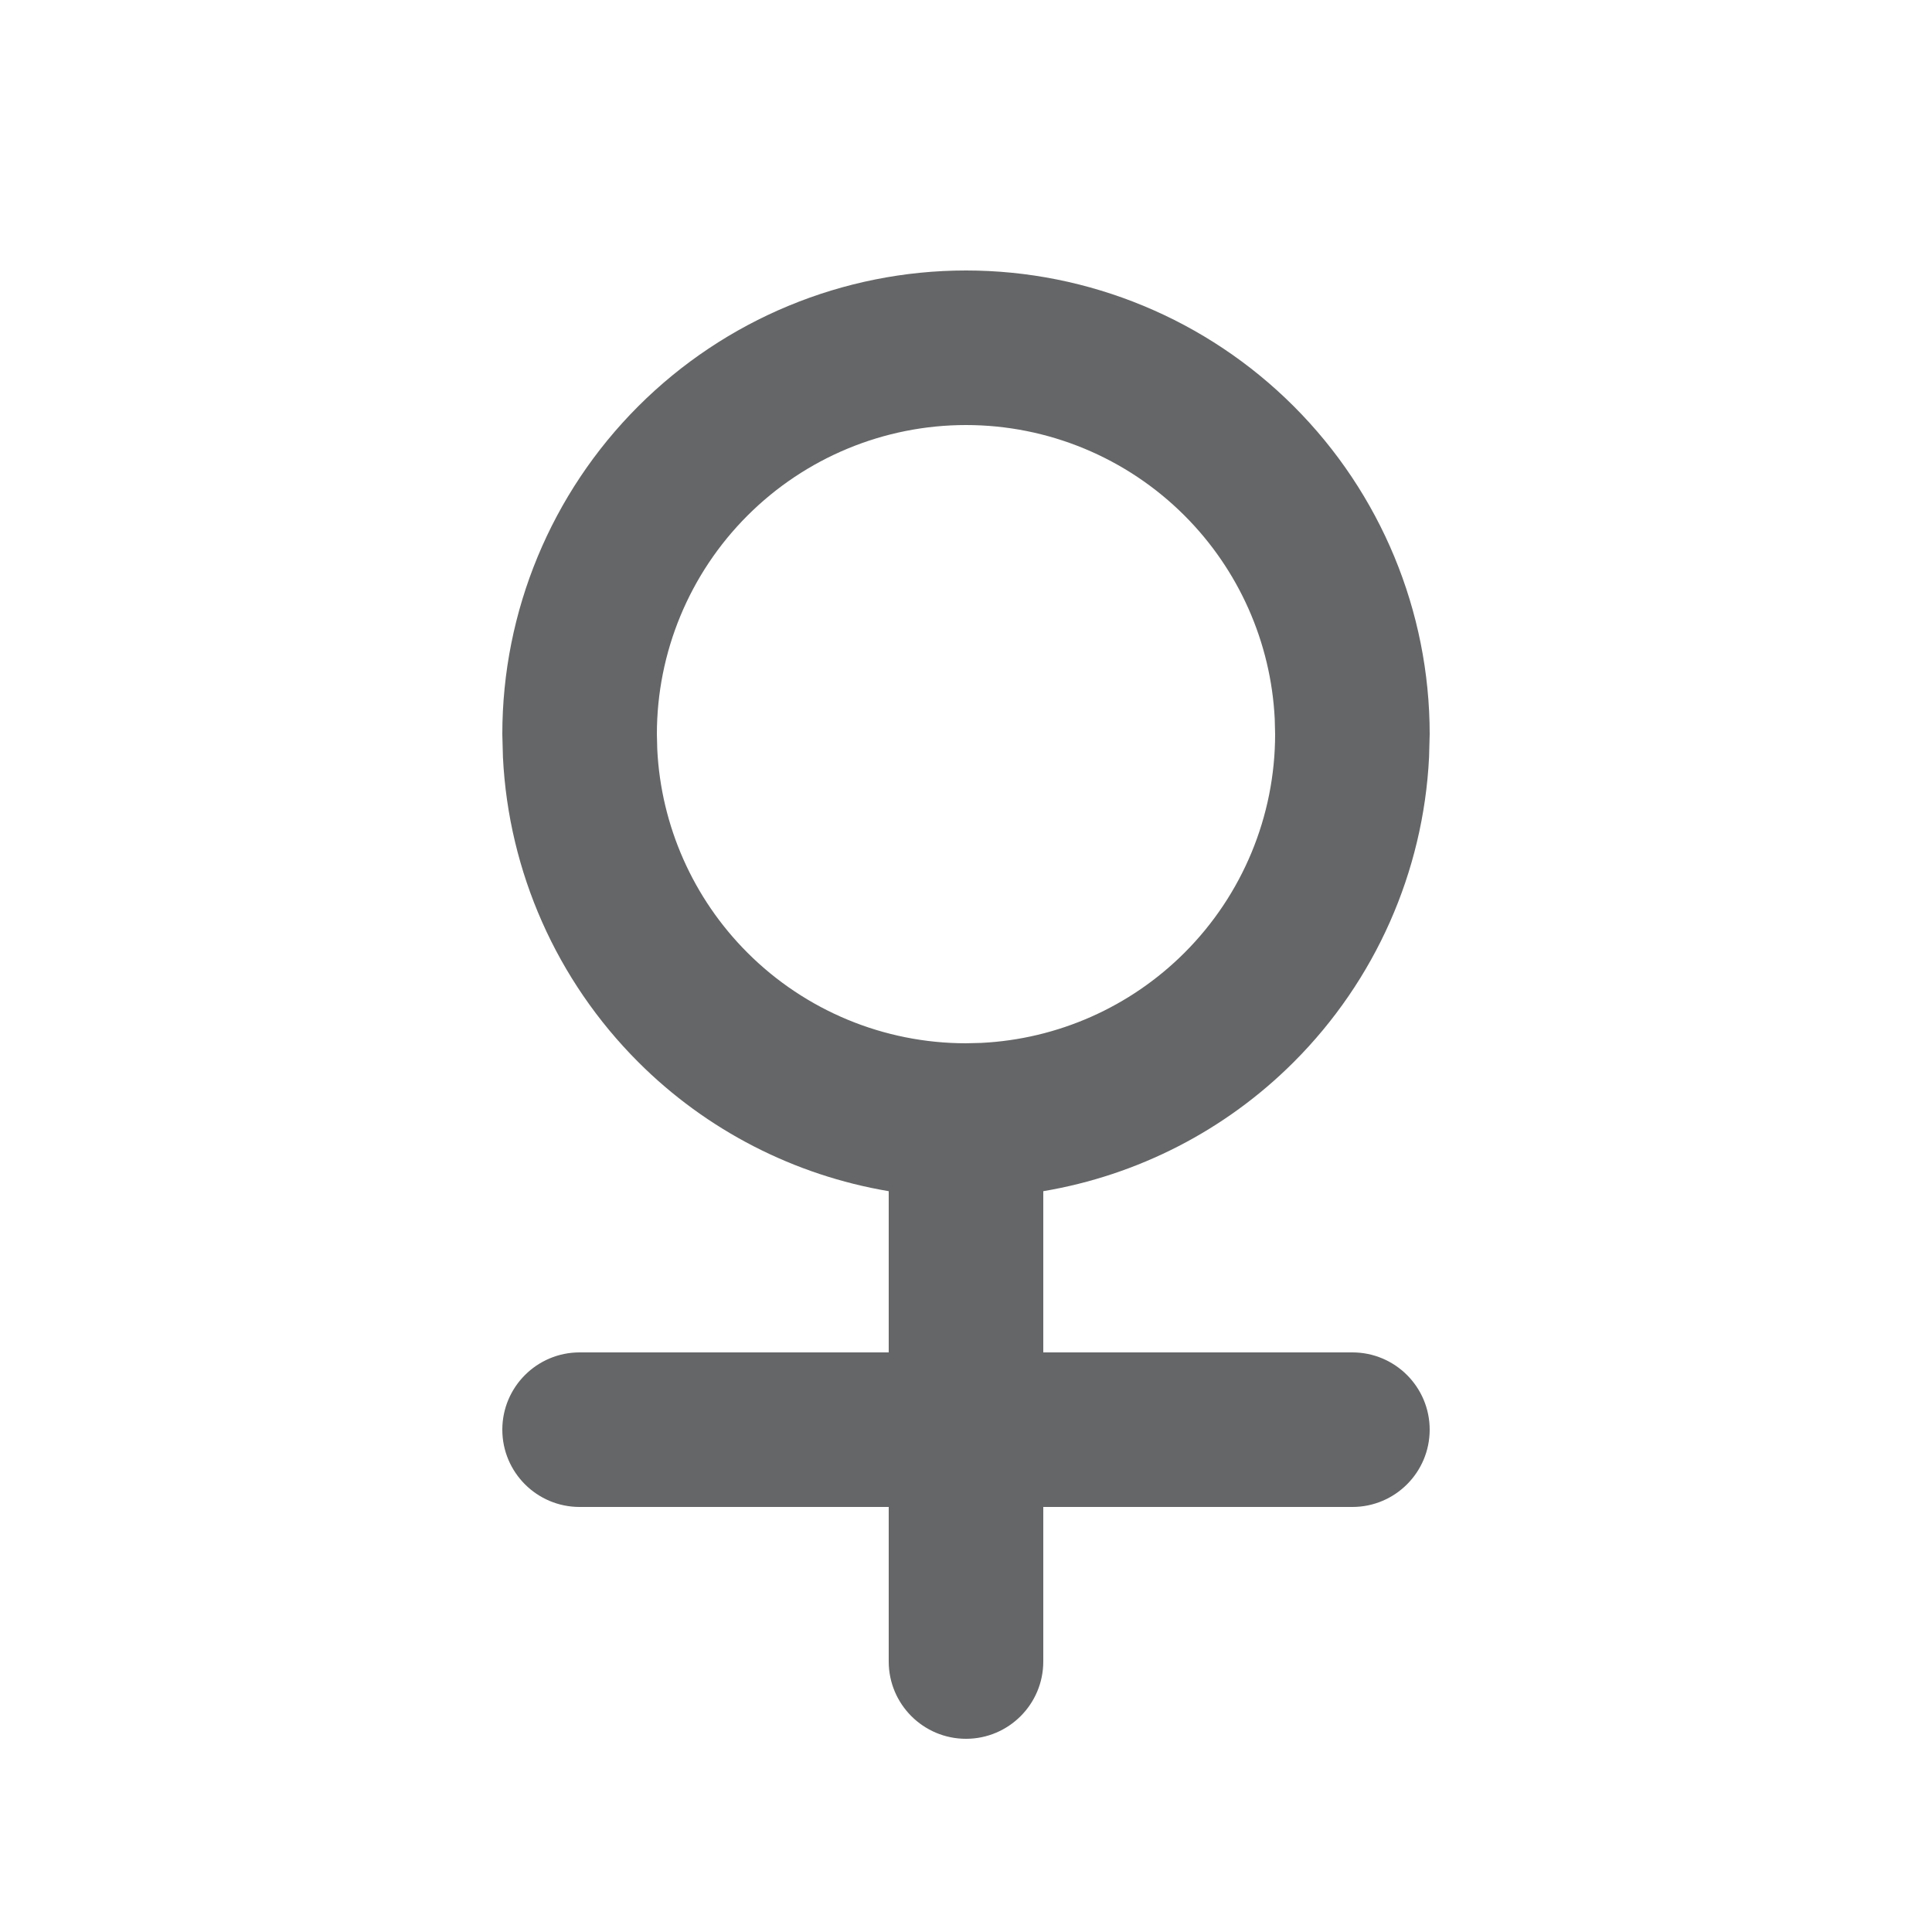
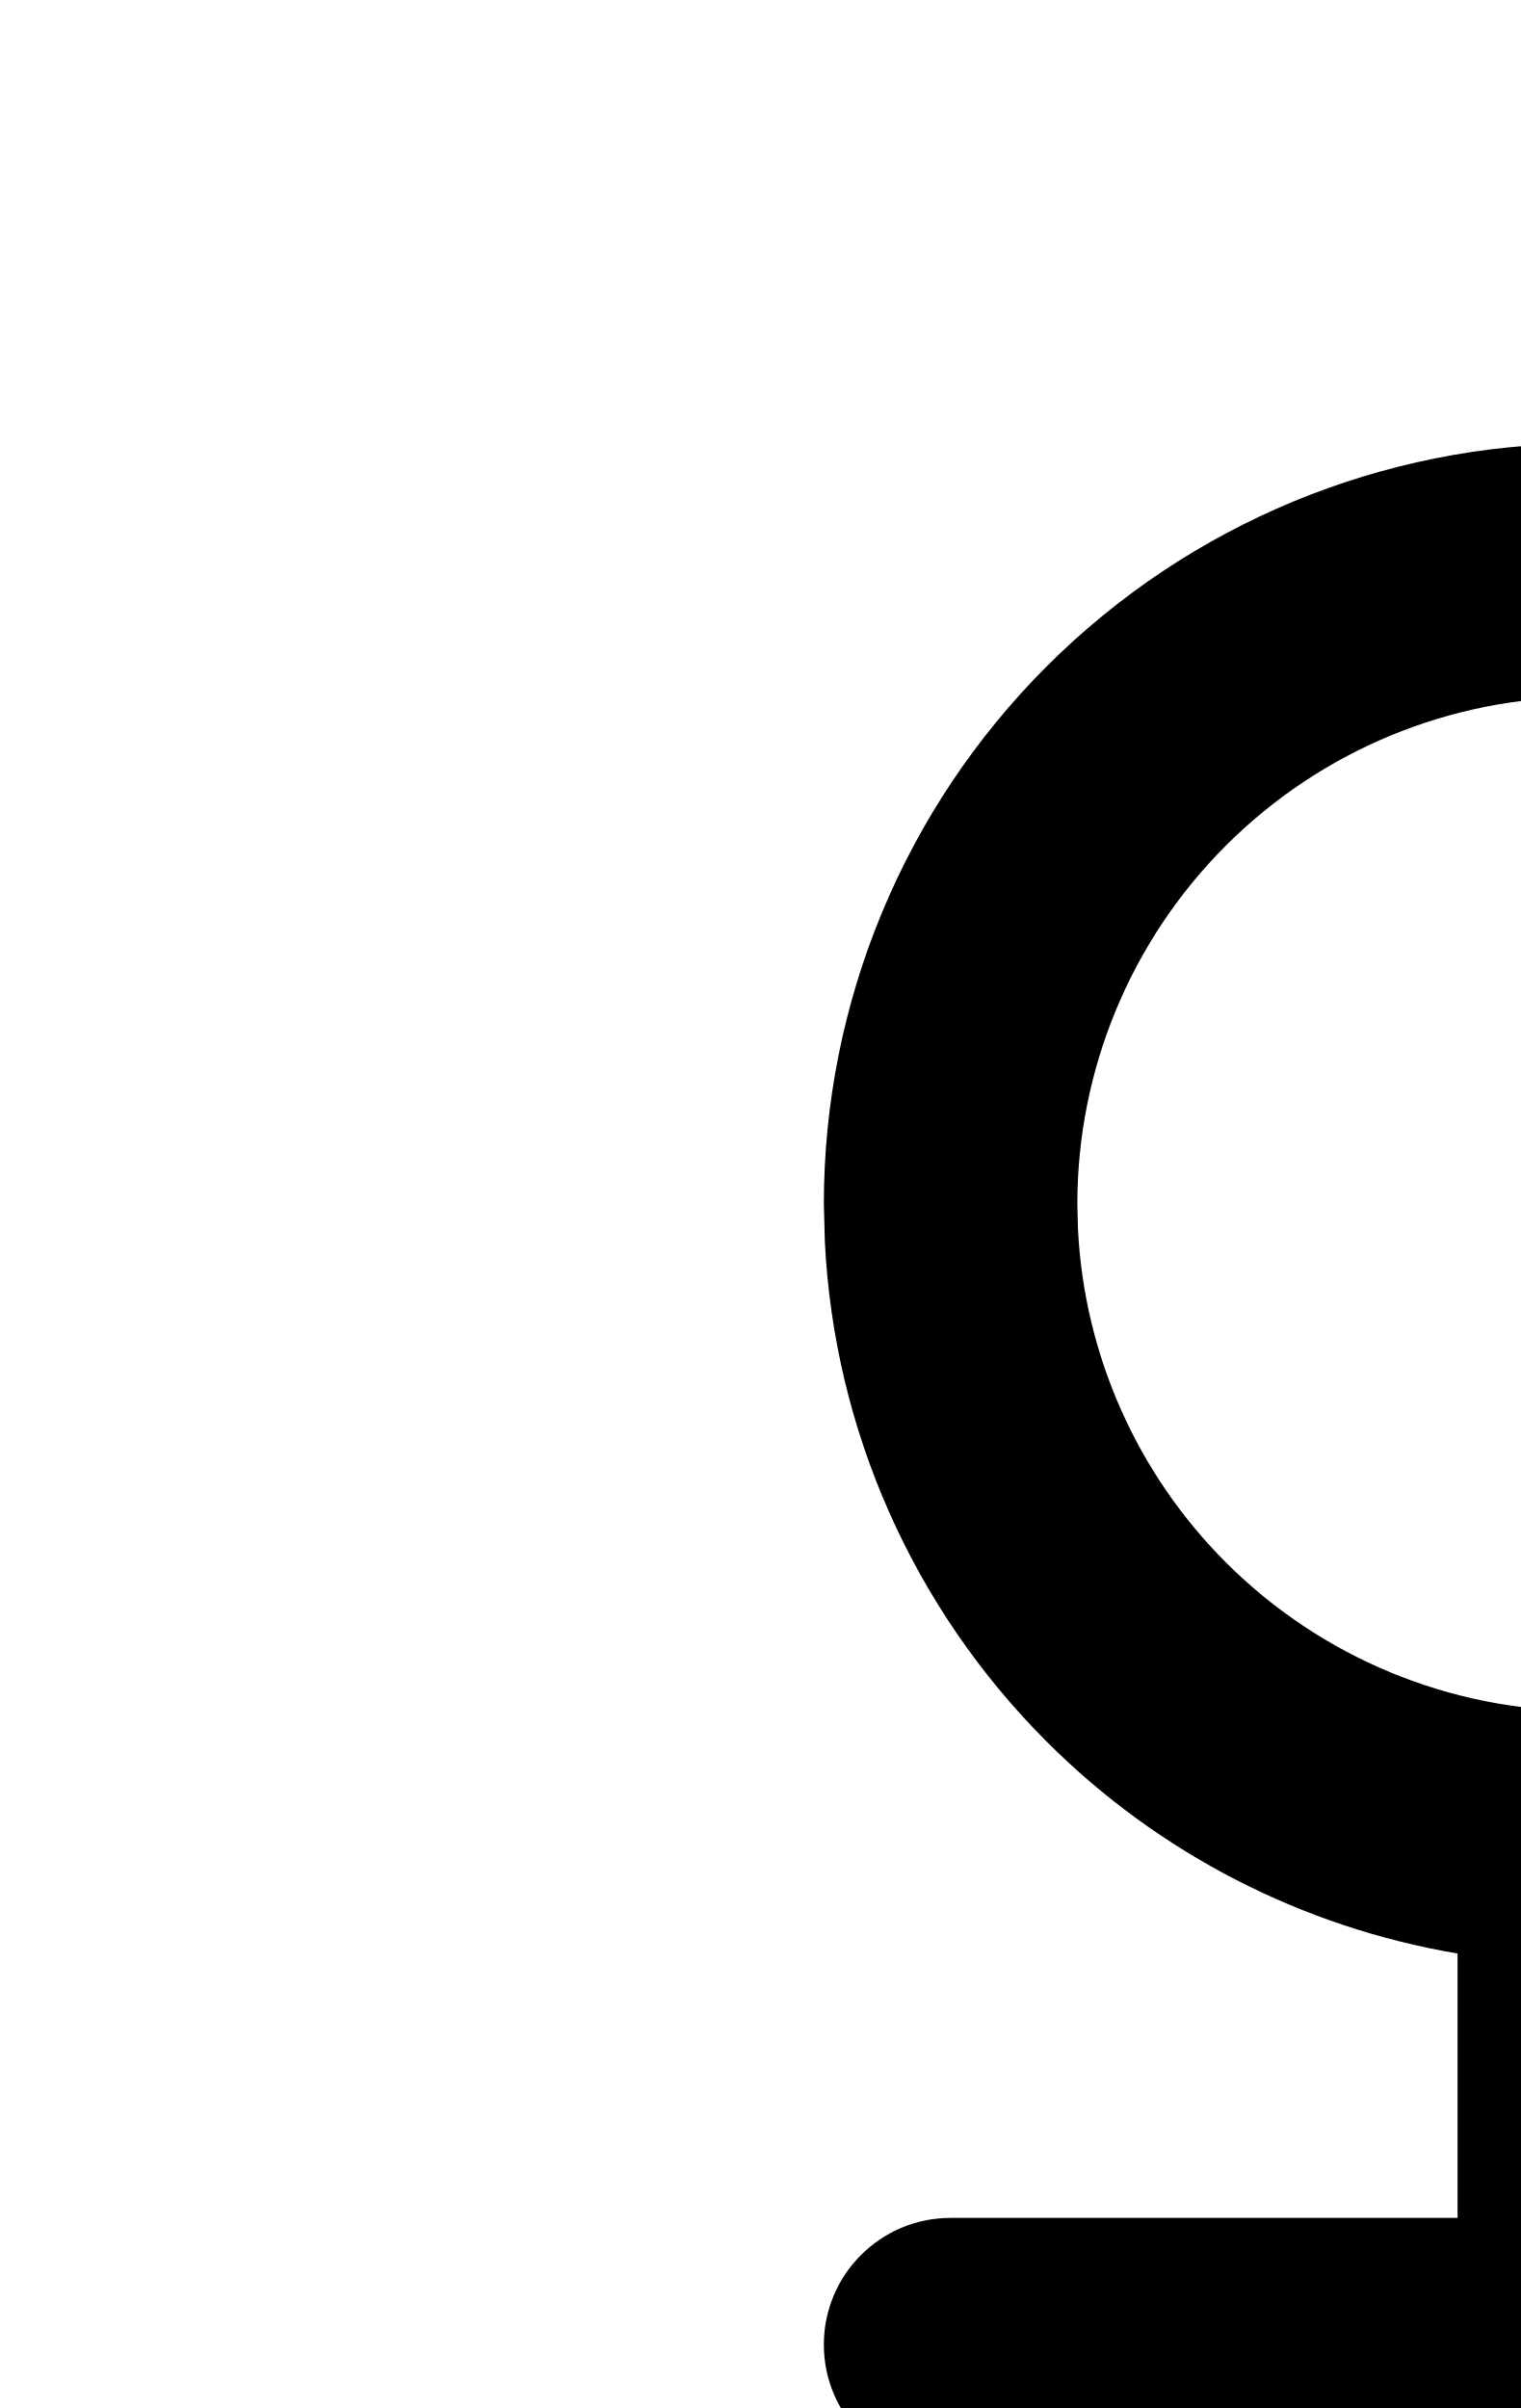
- <svg xmlns="http://www.w3.org/2000/svg" viewBox="0 0 25 25" fill="none">
-   <path d="M16.495 9.302C16.446 8.313 16.031 7.375 15.328 6.672C14.578 5.922 13.561 5.5 12.5 5.5C11.439 5.5 10.422 5.922 9.672 6.672C8.922 7.422 8.5 8.439 8.5 9.5L8.505 9.698C8.554 10.687 8.969 11.625 9.672 12.328C10.422 13.078 11.439 13.5 12.5 13.5L12.698 13.495C13.687 13.446 14.625 13.031 15.328 12.328C16.078 11.578 16.5 10.561 16.5 9.5L16.495 9.302ZM18.492 9.798C18.419 11.281 17.797 12.687 16.742 13.742C15.856 14.629 14.72 15.208 13.5 15.414V17.5H17.5C18.052 17.5 18.5 17.948 18.5 18.5C18.5 19.052 18.052 19.5 17.5 19.5H13.5V21.5C13.5 22.052 13.052 22.5 12.5 22.5C11.948 22.5 11.5 22.052 11.5 21.5V19.5H7.5C6.948 19.5 6.5 19.052 6.5 18.5C6.5 17.948 6.948 17.5 7.5 17.5H11.5V15.414C10.28 15.208 9.144 14.629 8.258 13.742C7.203 12.687 6.581 11.281 6.508 9.798L6.5 9.5C6.5 7.909 7.133 6.383 8.258 5.258C9.383 4.133 10.909 3.5 12.5 3.5C14.091 3.5 15.617 4.133 16.742 5.258C17.867 6.383 18.5 7.909 18.5 9.5L18.492 9.798Z" fill="#656667" />
+ <svg xmlns="http://www.w3.org/2000/svg" fill="none">
+   <path d="M16.495 9.302C16.446 8.313 16.031 7.375 15.328 6.672C14.578 5.922 13.561 5.5 12.5 5.5C11.439 5.5 10.422 5.922 9.672 6.672C8.922 7.422 8.5 8.439 8.5 9.5L8.505 9.698C8.554 10.687 8.969 11.625 9.672 12.328C10.422 13.078 11.439 13.5 12.5 13.5L12.698 13.495C13.687 13.446 14.625 13.031 15.328 12.328C16.078 11.578 16.5 10.561 16.5 9.5L16.495 9.302ZM18.492 9.798C18.419 11.281 17.797 12.687 16.742 13.742C15.856 14.629 14.72 15.208 13.5 15.414V17.5H17.5C18.052 17.5 18.5 17.948 18.5 18.5C18.5 19.052 18.052 19.5 17.5 19.5H13.5V21.5C13.5 22.052 13.052 22.5 12.5 22.5C11.948 22.5 11.5 22.052 11.5 21.5V19.5H7.5C6.948 19.5 6.5 19.052 6.5 18.5C6.5 17.948 6.948 17.5 7.5 17.5H11.5V15.414C10.28 15.208 9.144 14.629 8.258 13.742C7.203 12.687 6.581 11.281 6.508 9.798L6.5 9.5C6.5 7.909 7.133 6.383 8.258 5.258C9.383 4.133 10.909 3.5 12.5 3.5C14.091 3.5 15.617 4.133 16.742 5.258C17.867 6.383 18.5 7.909 18.5 9.5L18.492 9.798Z" fill="currentColor" />
</svg>
